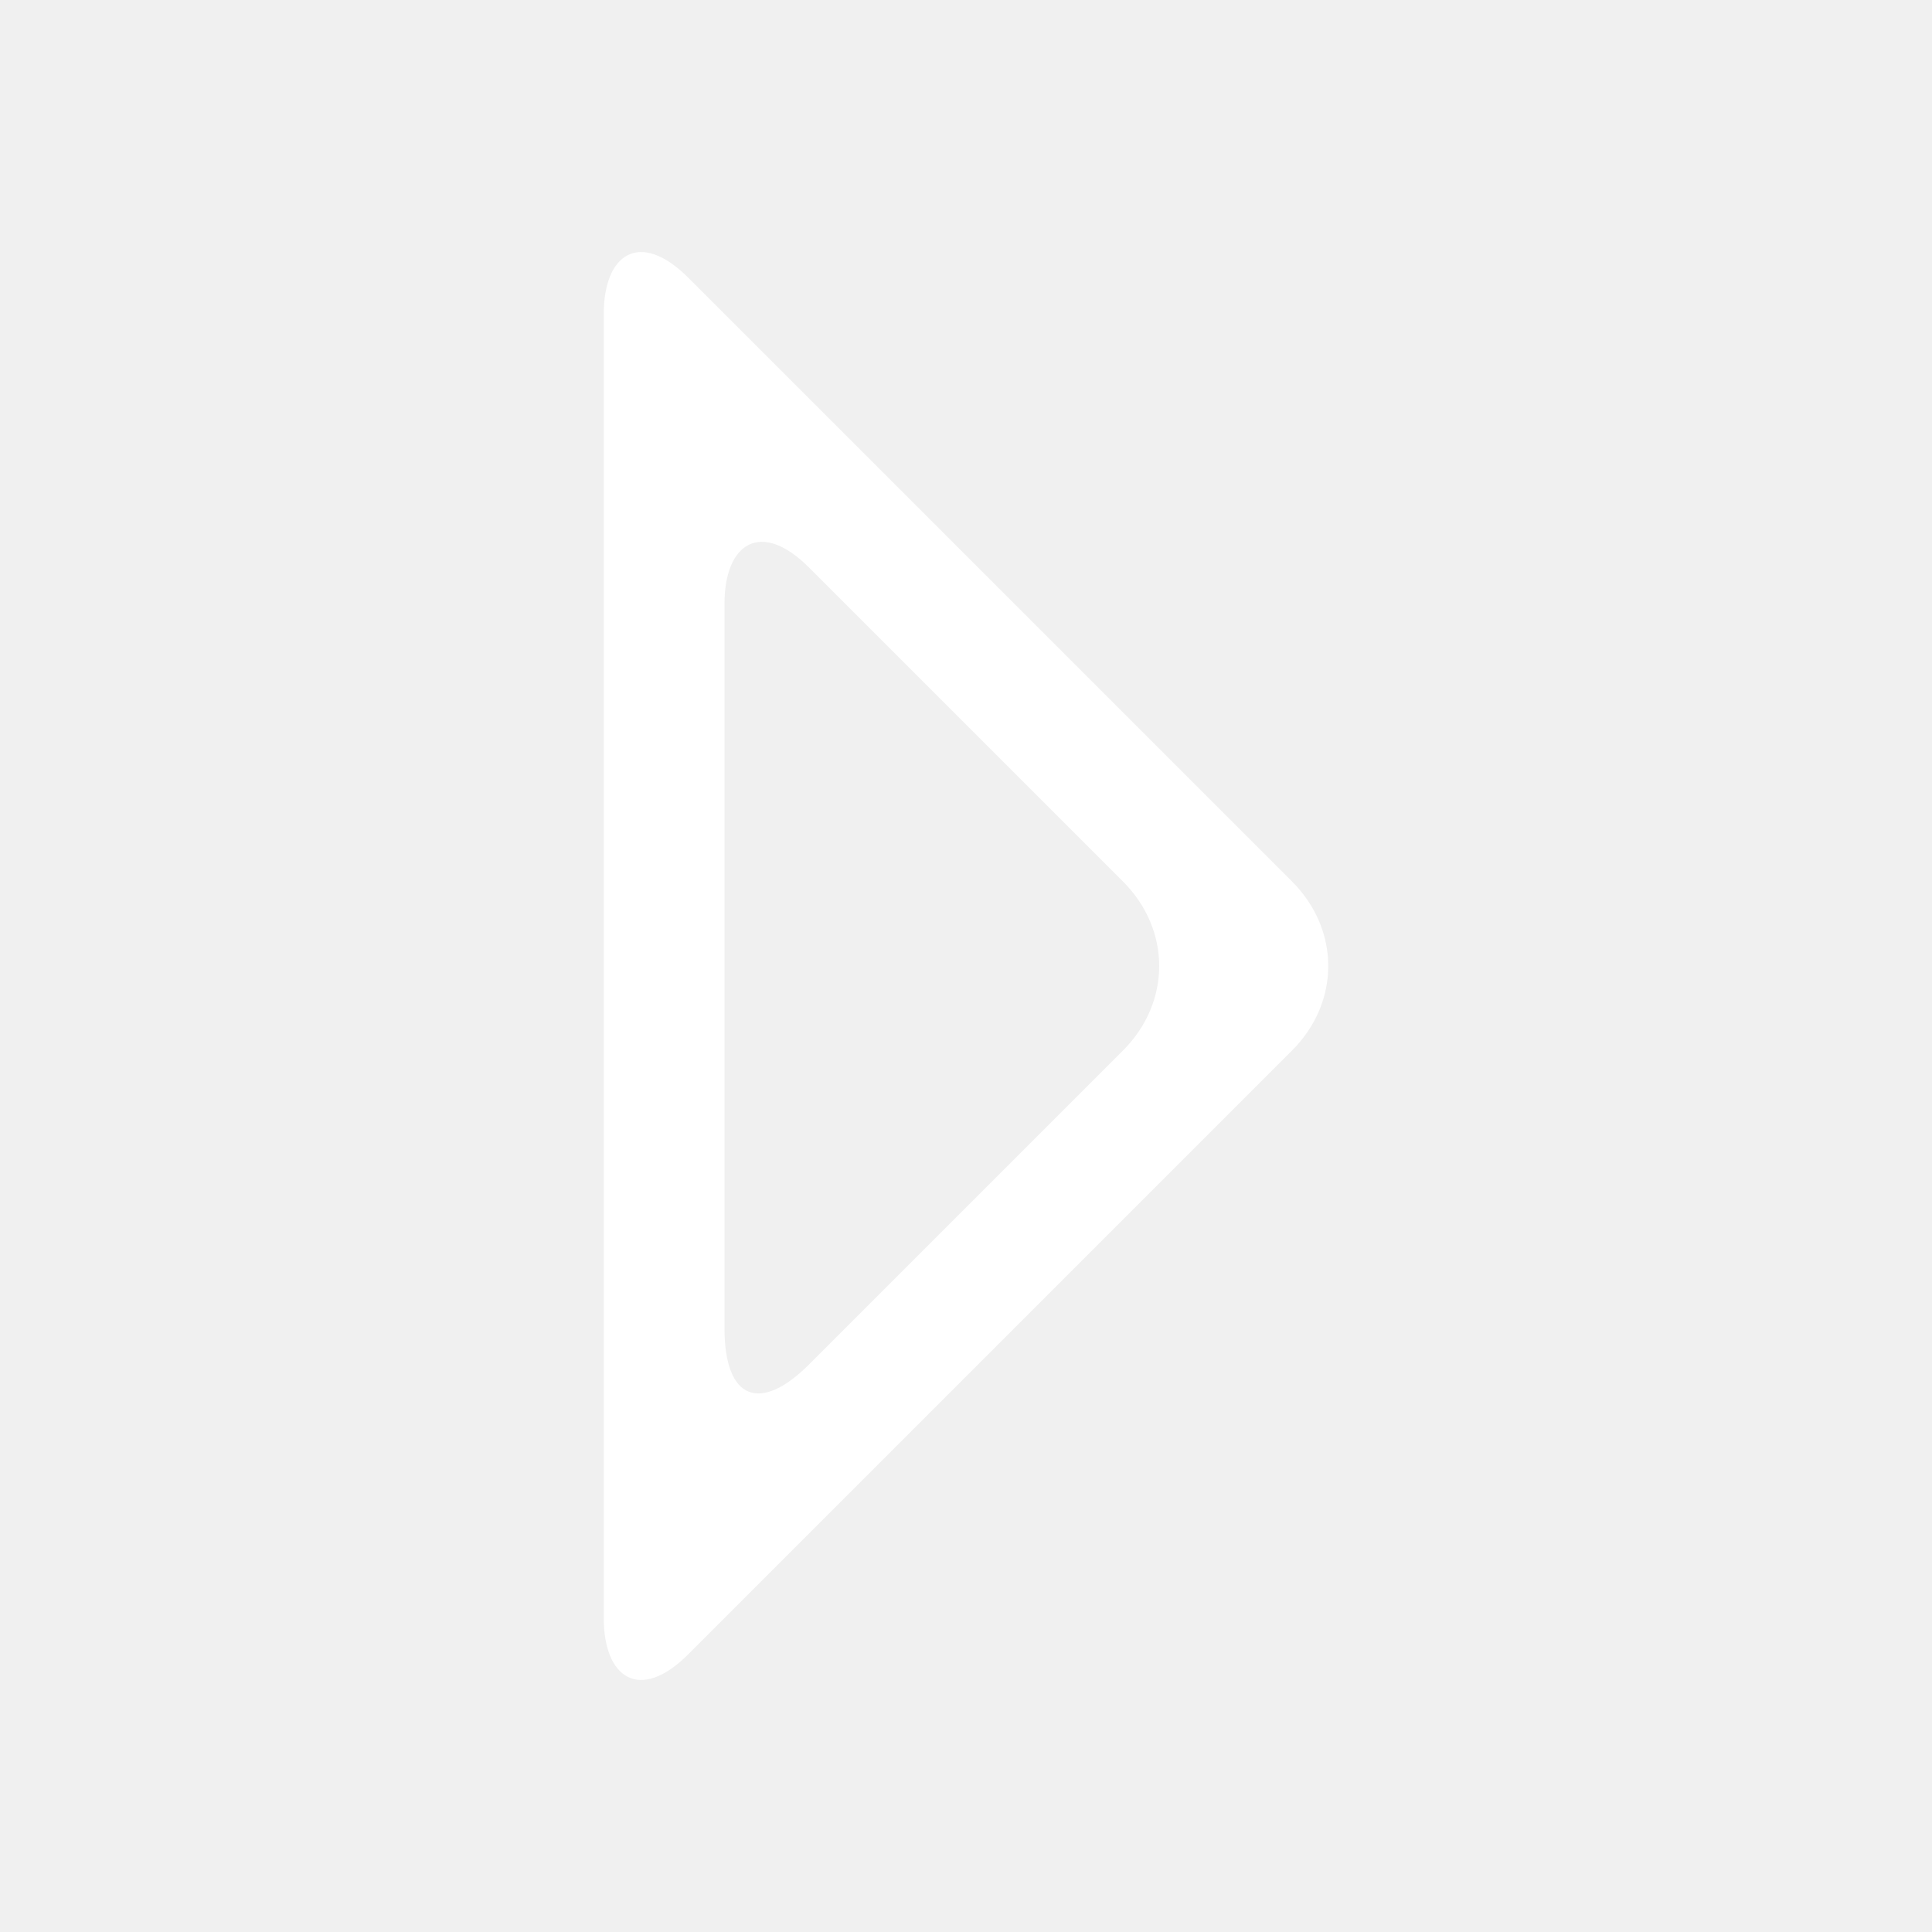
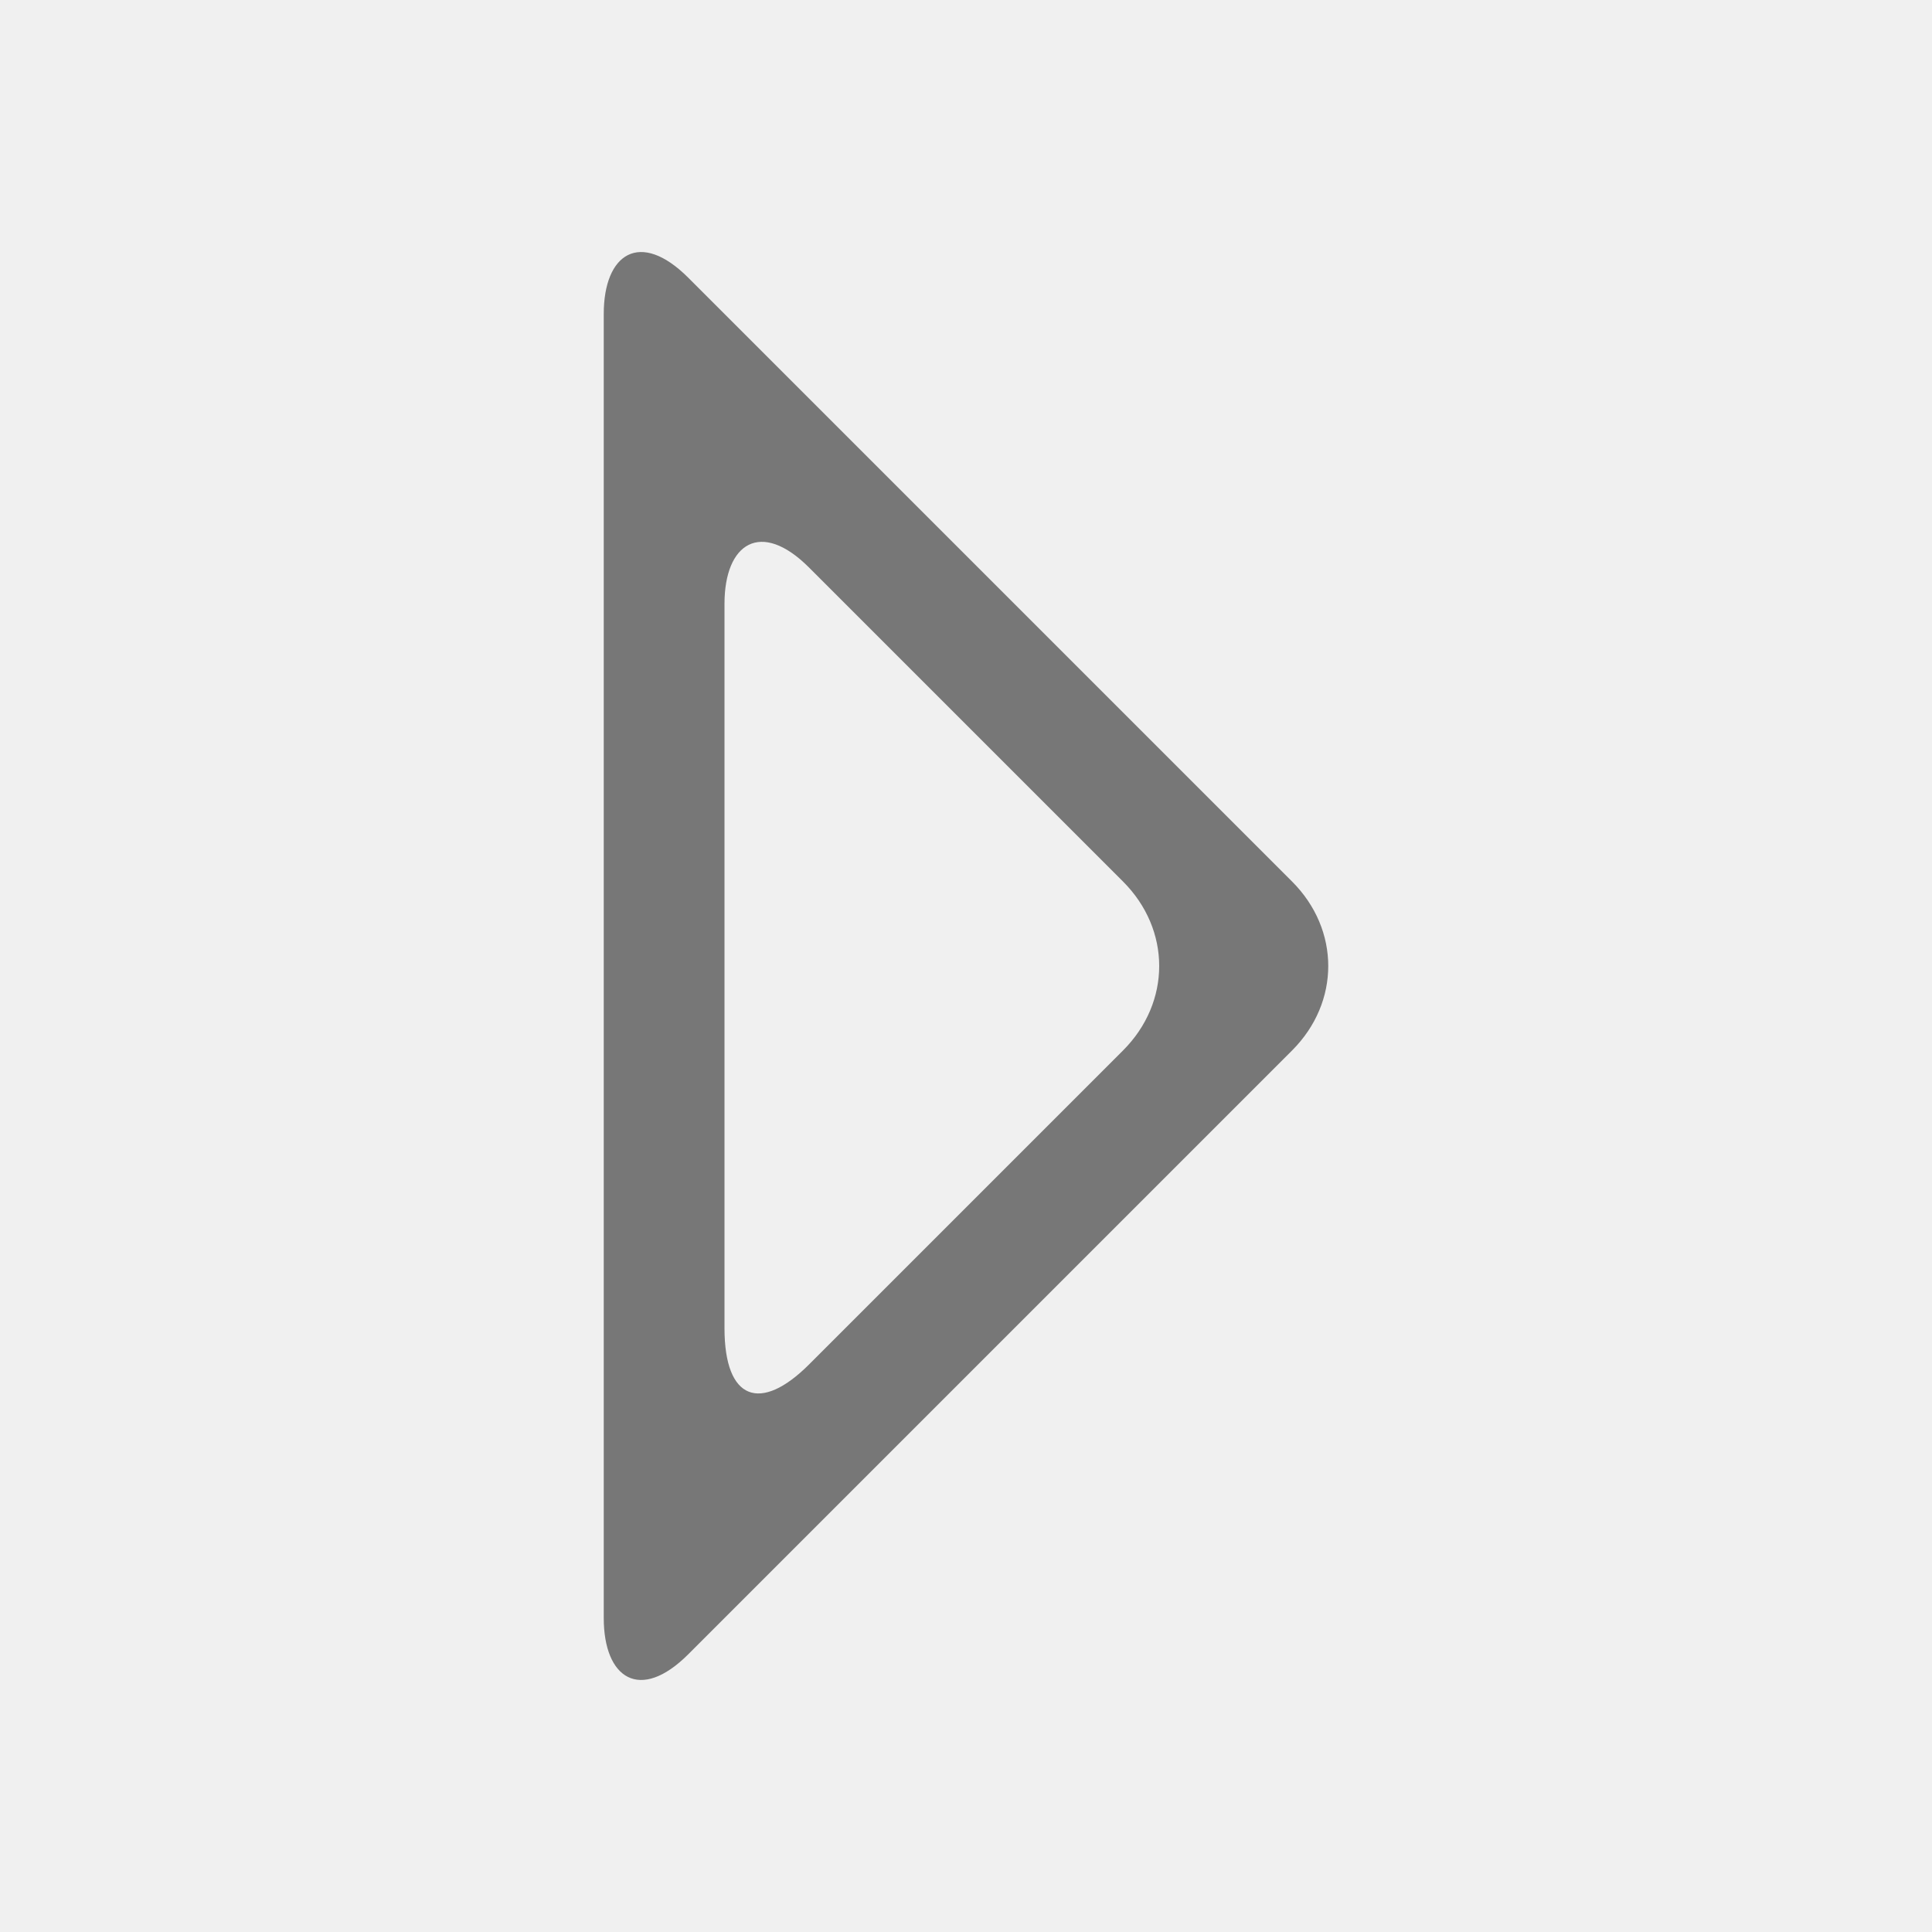
<svg xmlns="http://www.w3.org/2000/svg" width="16" height="16" viewBox="-5 -2.1 16 16" preserveAspectRatio="xMinYMid meet" overflow="visible" enable-background="new -5 -2.1 16 16">
-   <path d="M5.7 5.2l-5-5c-.4-.4-.7-.2-.7.3v10.8c0 .5.3.7.7.3l5-5c.4-.4.4-1 0-1.4zm-1.4 1.4l-2.6 2.6c-.4.4-.7.3-.7-.3v-6c0-.5.3-.7.7-.3l2.6 2.6c.4.4.4 1 0 1.4z" fill="#fff" />
+   <path d="M5.7 5.2l-5-5c-.4-.4-.7-.2-.7.3v10.8c0 .5.3.7.7.3l5-5c.4-.4.4-1 0-1.4zm-1.4 1.4l-2.6 2.6c-.4.4-.7.3-.7-.3v-6c0-.5.3-.7.7-.3l2.6 2.6c.4.4.4 1 0 1.4z" fill="#777" />
</svg>
